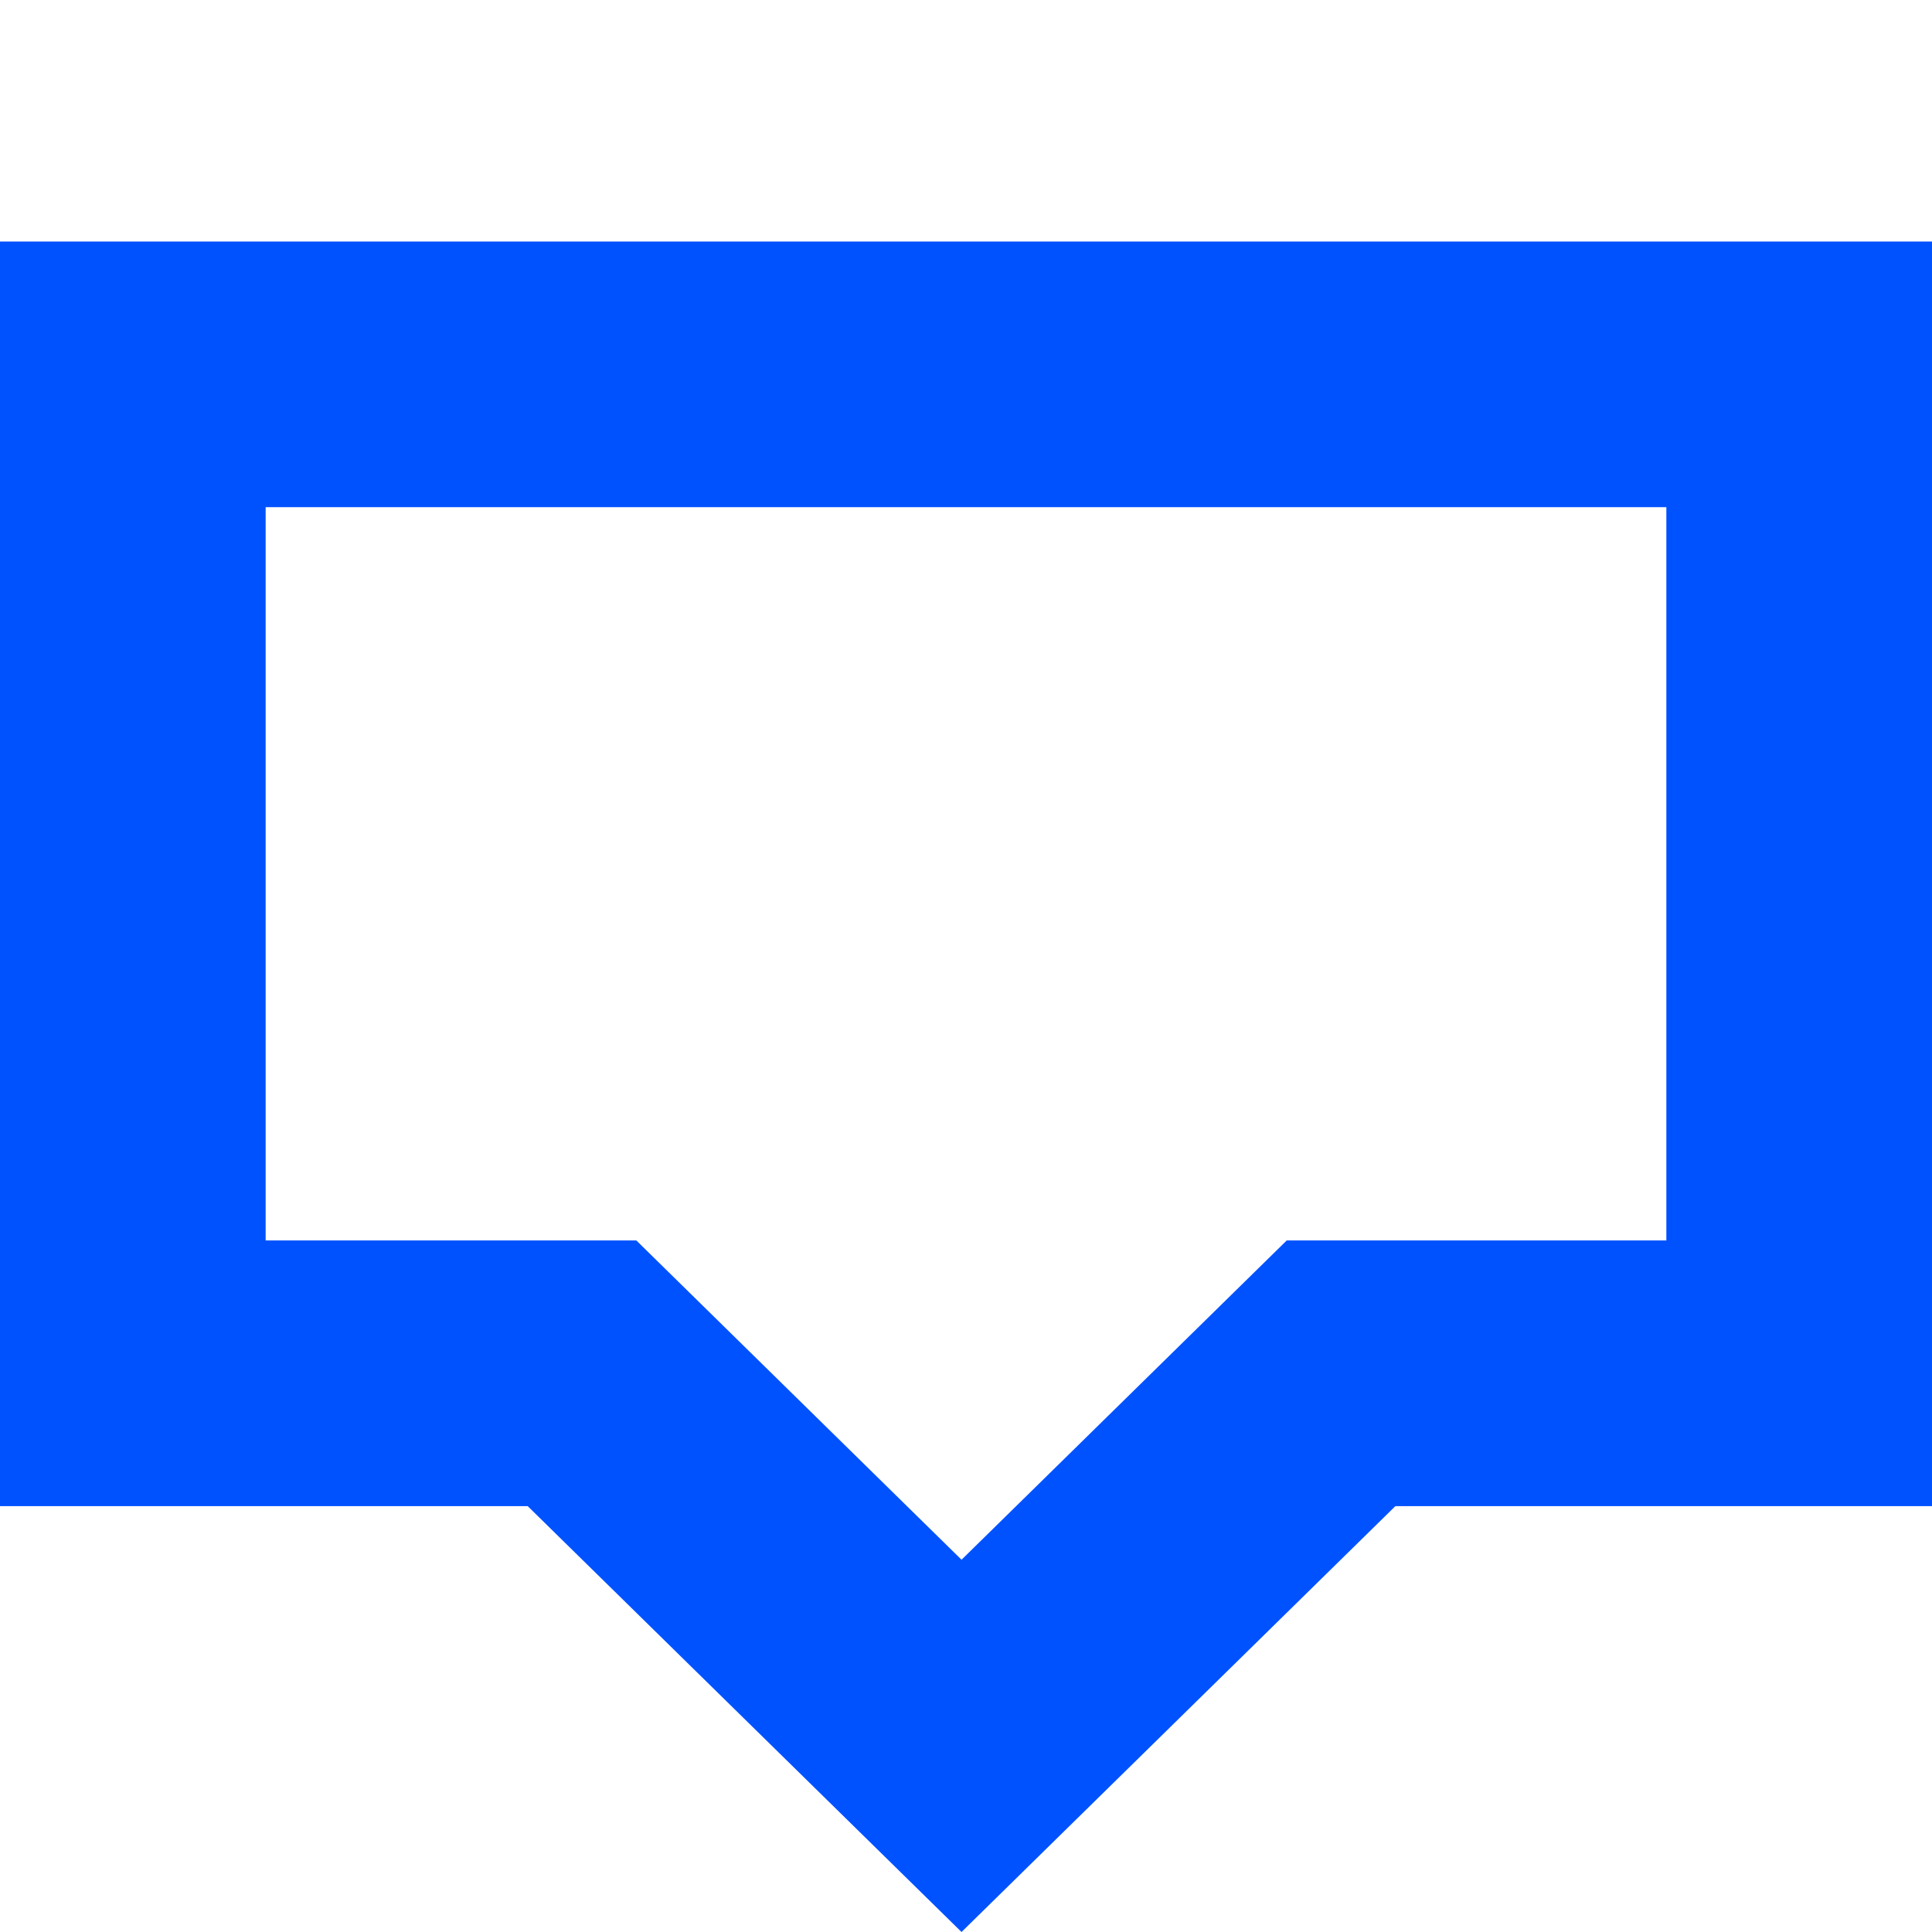
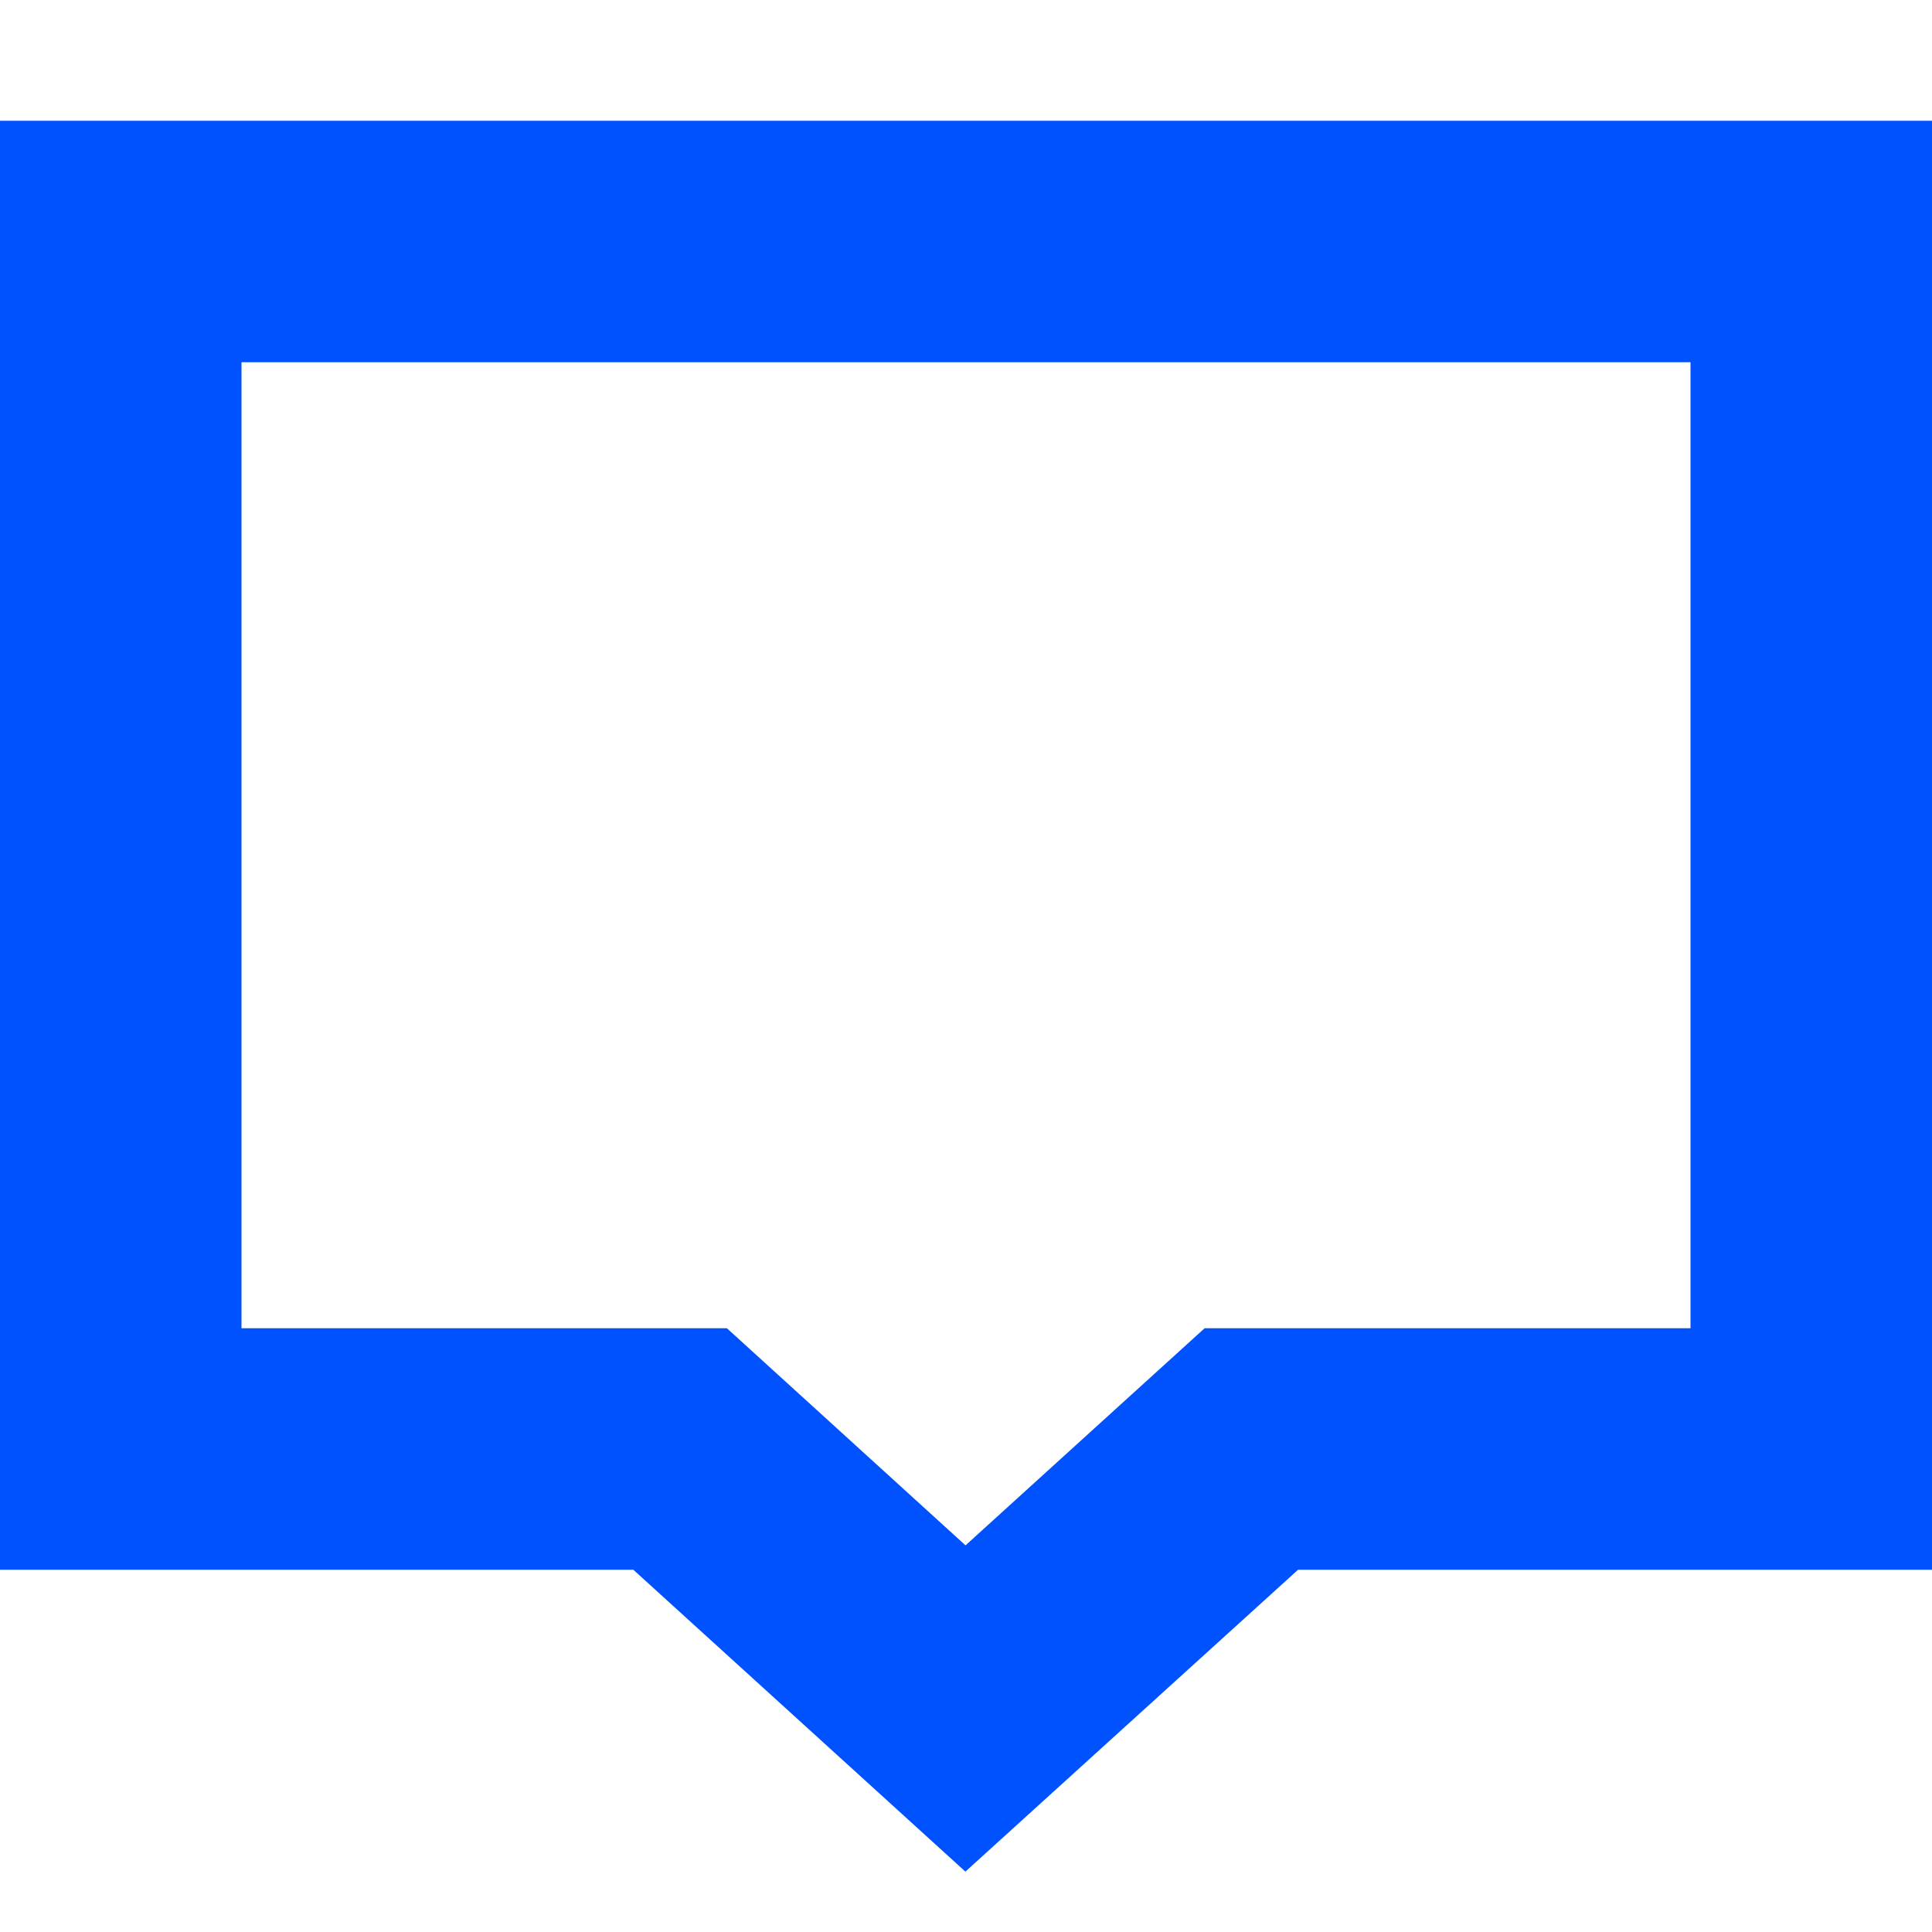
<svg xmlns="http://www.w3.org/2000/svg" fill="none" viewBox="0 0 16 16">
-   <path fill="#0052FF" fill-rule="evenodd" d="m5.27 10.273 2.693 2.644 2.693-2.644H13.8V4.2H2.2v6.073h3.07ZM7.963 16 4.37 12.473H0V2h16v10.473h-4.444L7.963 16Z" clip-rule="evenodd" />
+   <path fill="#0052FF" d="M10.749 13H16V1H0v12h5.245l2.75 2.5L10.75 13Zm-2.753-.202L6.02 11H2V3h12v8H9.976l-1.98 1.798Z" />
</svg>
